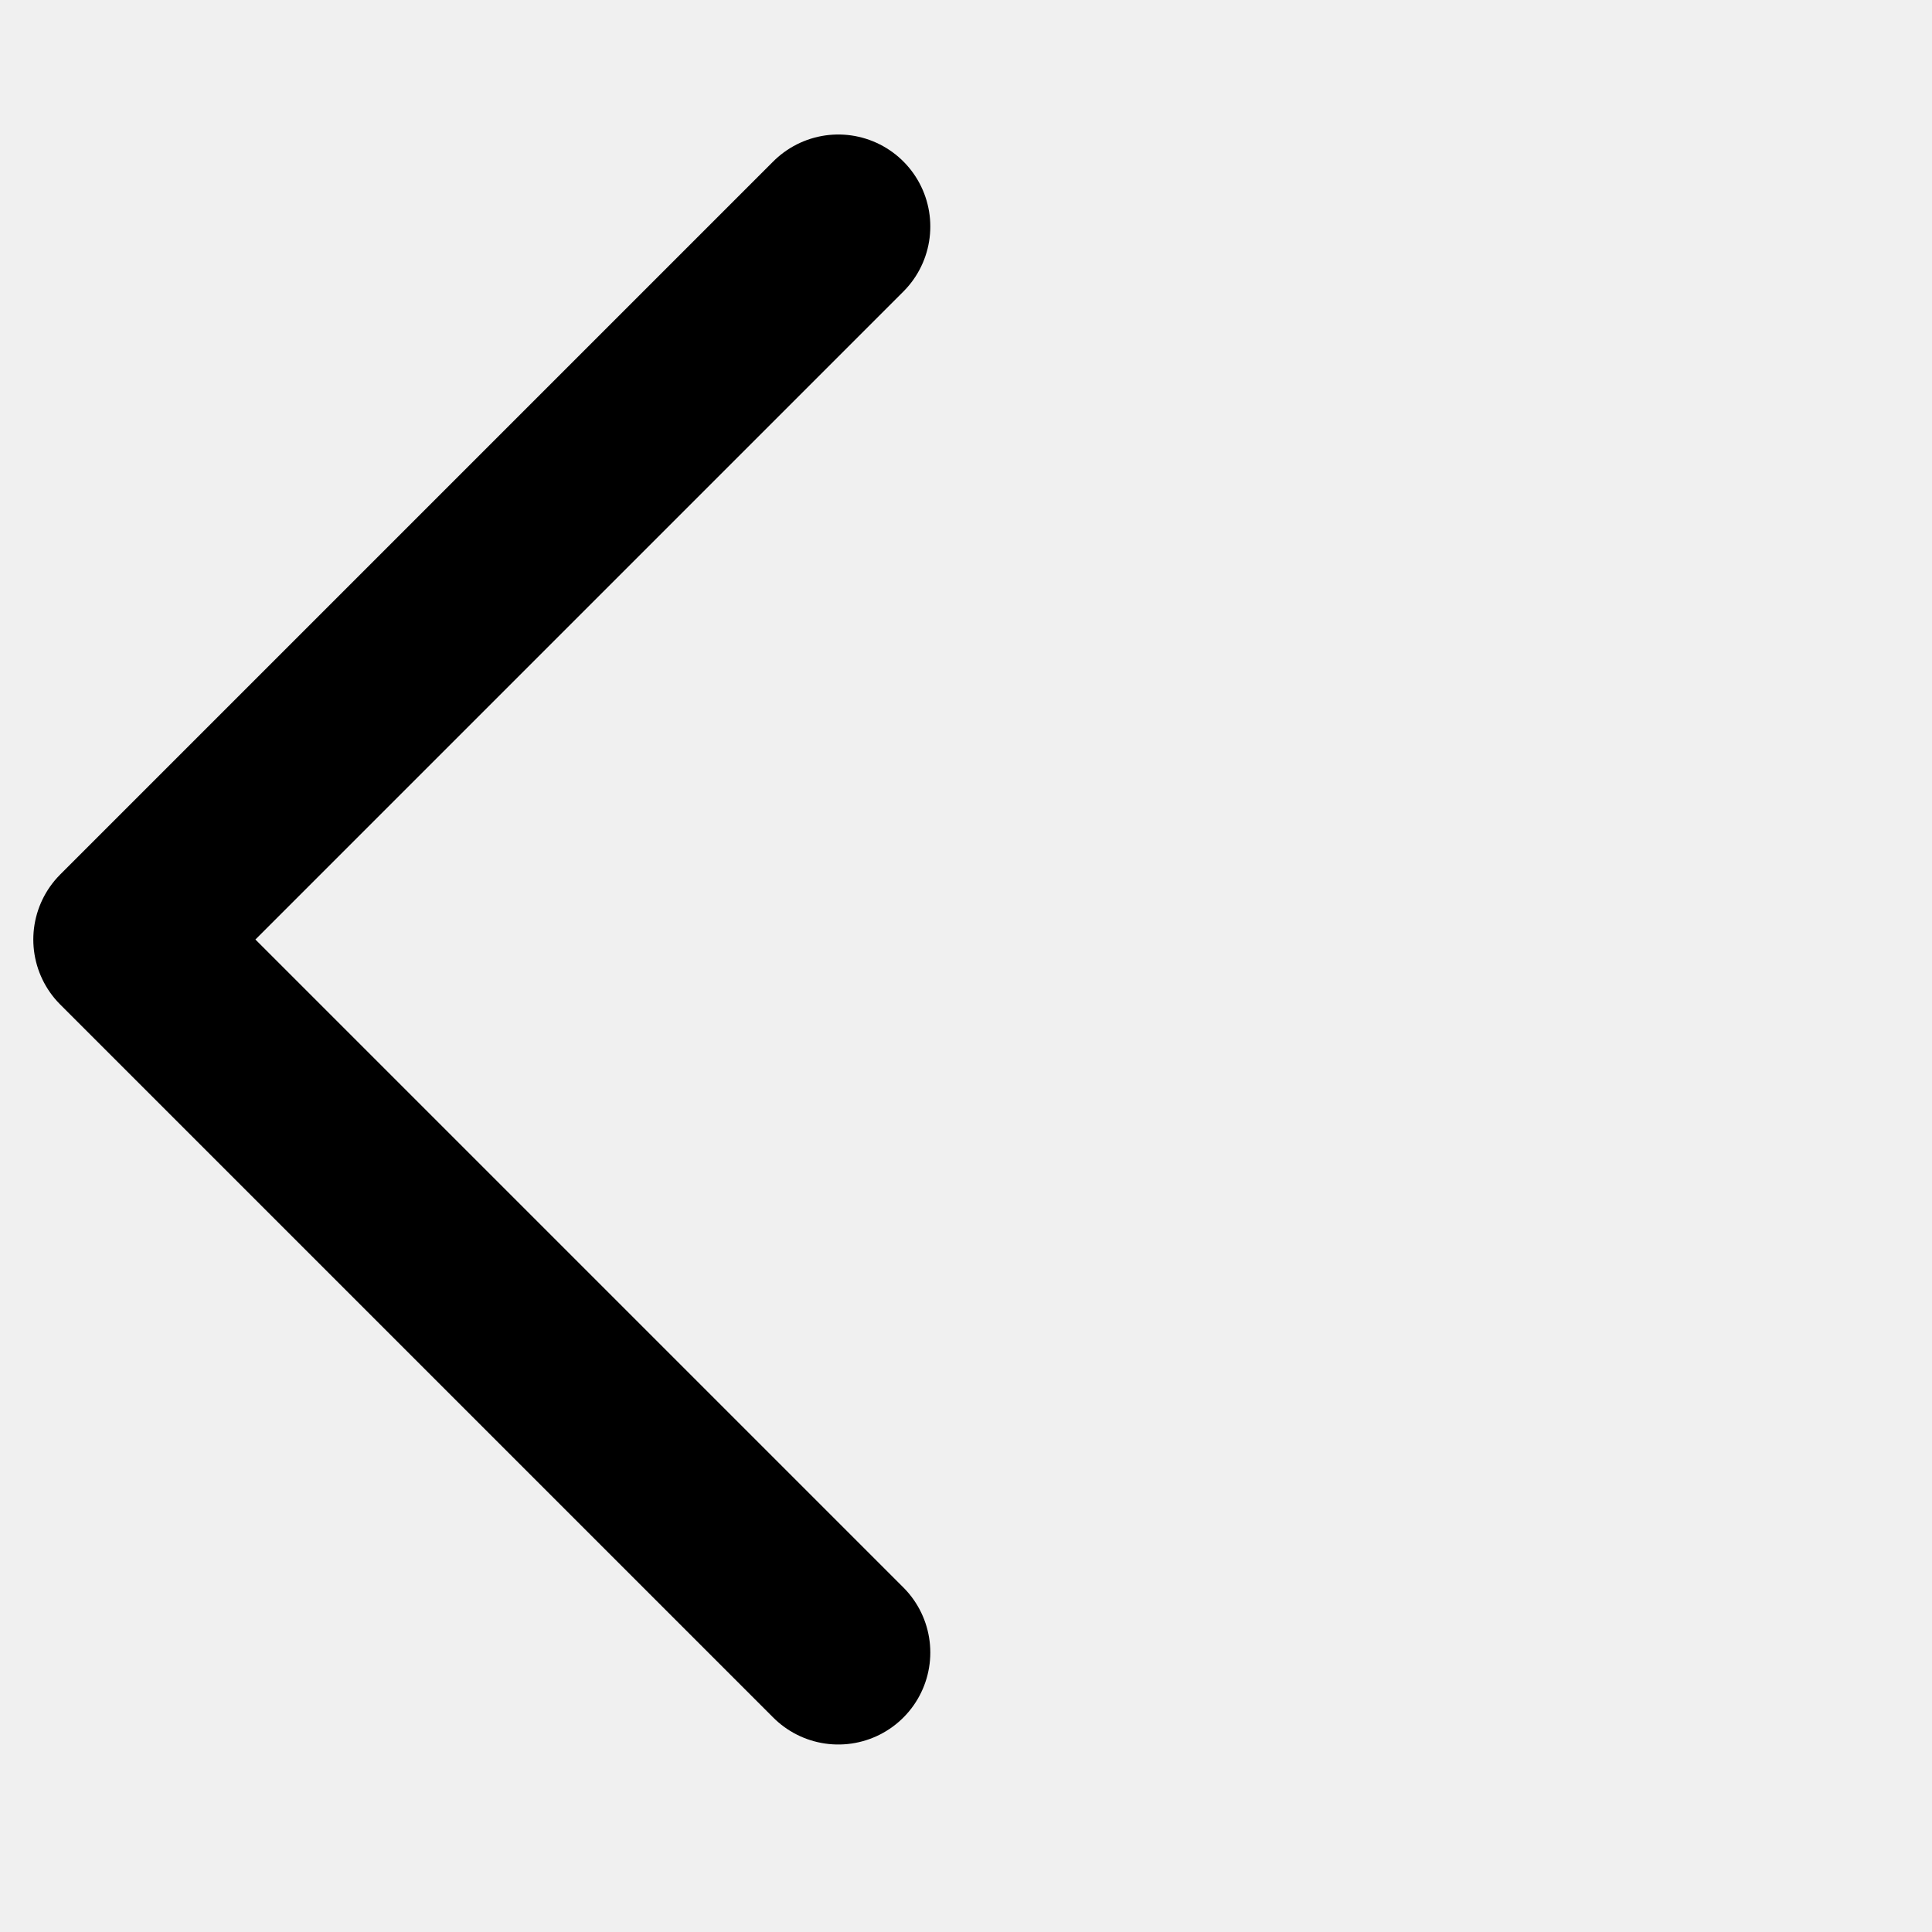
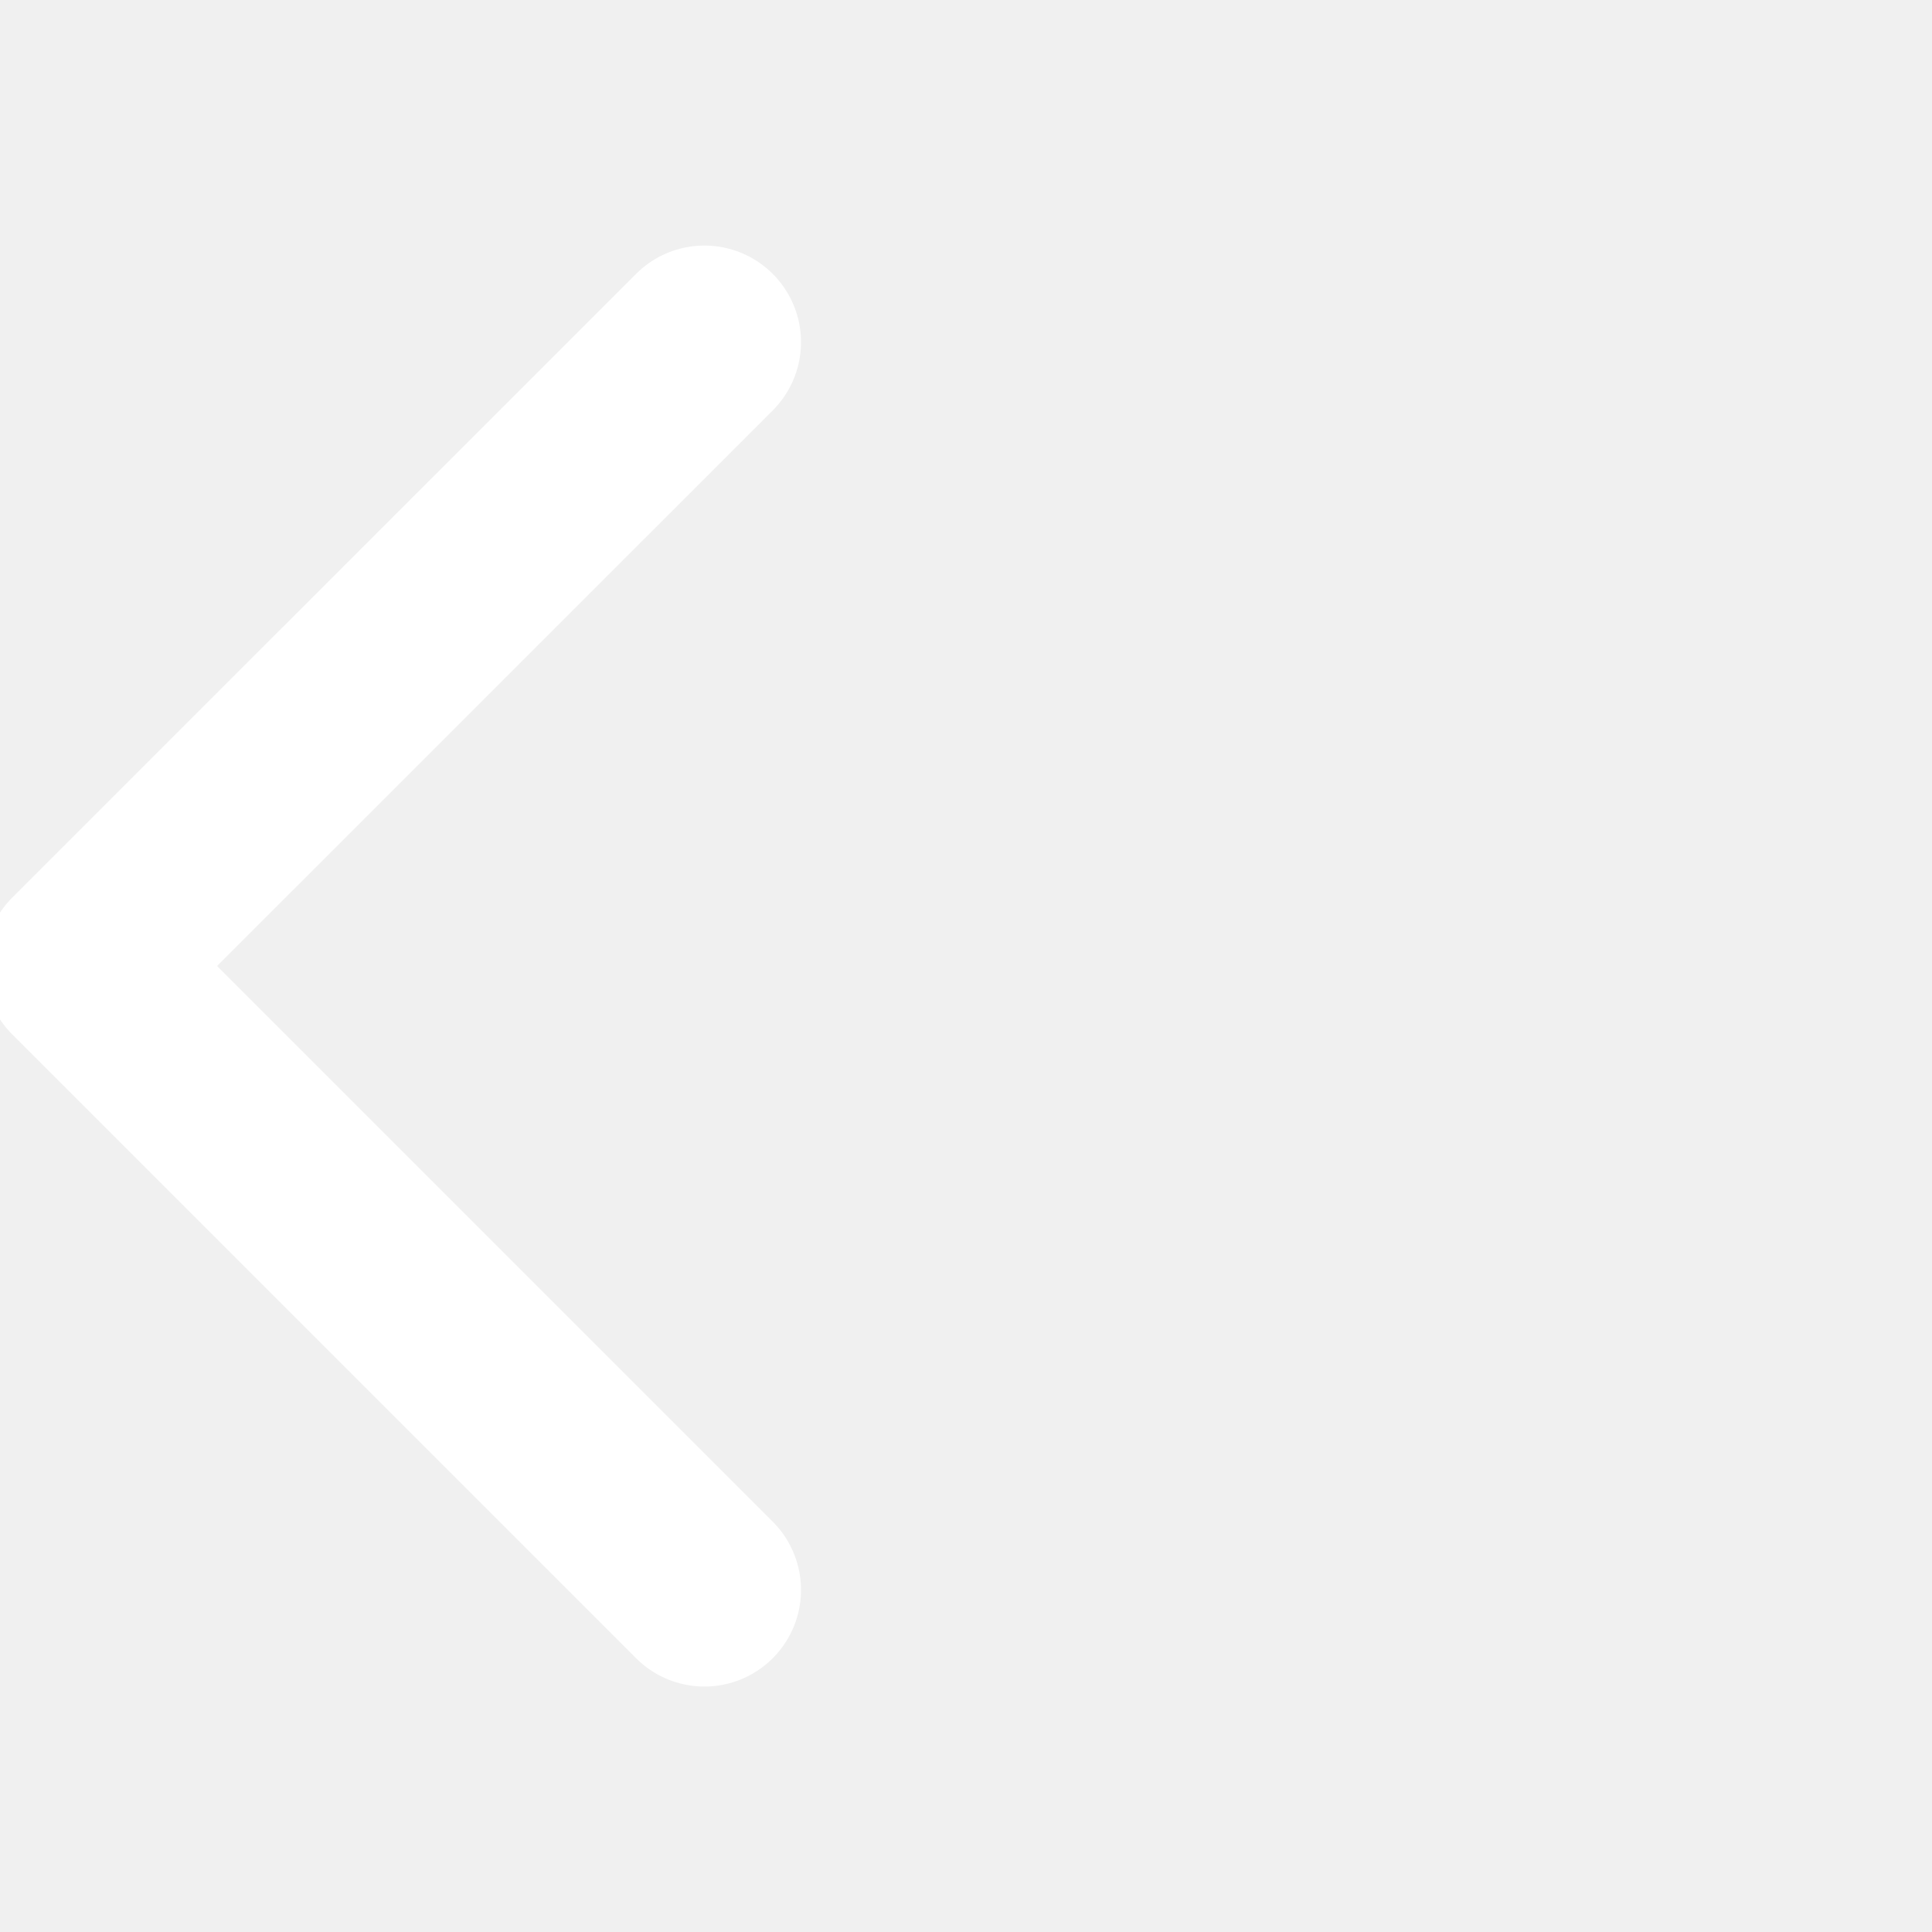
- <svg xmlns="http://www.w3.org/2000/svg" width="21" height="21" viewBox="0 0 21 21" fill="none">
-   <g id="Bold / Arrow / Left" clip-path="url(#clip0_1235_14371)">
-     <path id="Vector" d="M9.112 17.962L1.362 10.212L9.112 2.462" stroke="black" stroke-width="2" stroke-linecap="round" stroke-linejoin="round" />
+ <svg xmlns="http://www.w3.org/2000/svg" width="20" height="20" viewBox="0 0 20 20" fill="none">
+   <g clip-path="url(#clip0_45764_22017)">
+     <path d="M7.292 16.459L0.833 10L7.292 3.542" stroke="white" stroke-width="2" stroke-linecap="round" stroke-linejoin="round" />
  </g>
  <defs>
-     <clipPath id="clip0_1235_14371">
-       <rect width="20" height="20" fill="white" transform="translate(0.362305 0.211914)" />
+     <clipPath id="clip0_45764_22017">
+       <rect width="20" height="20" fill="white" />
    </clipPath>
  </defs>
</svg>
